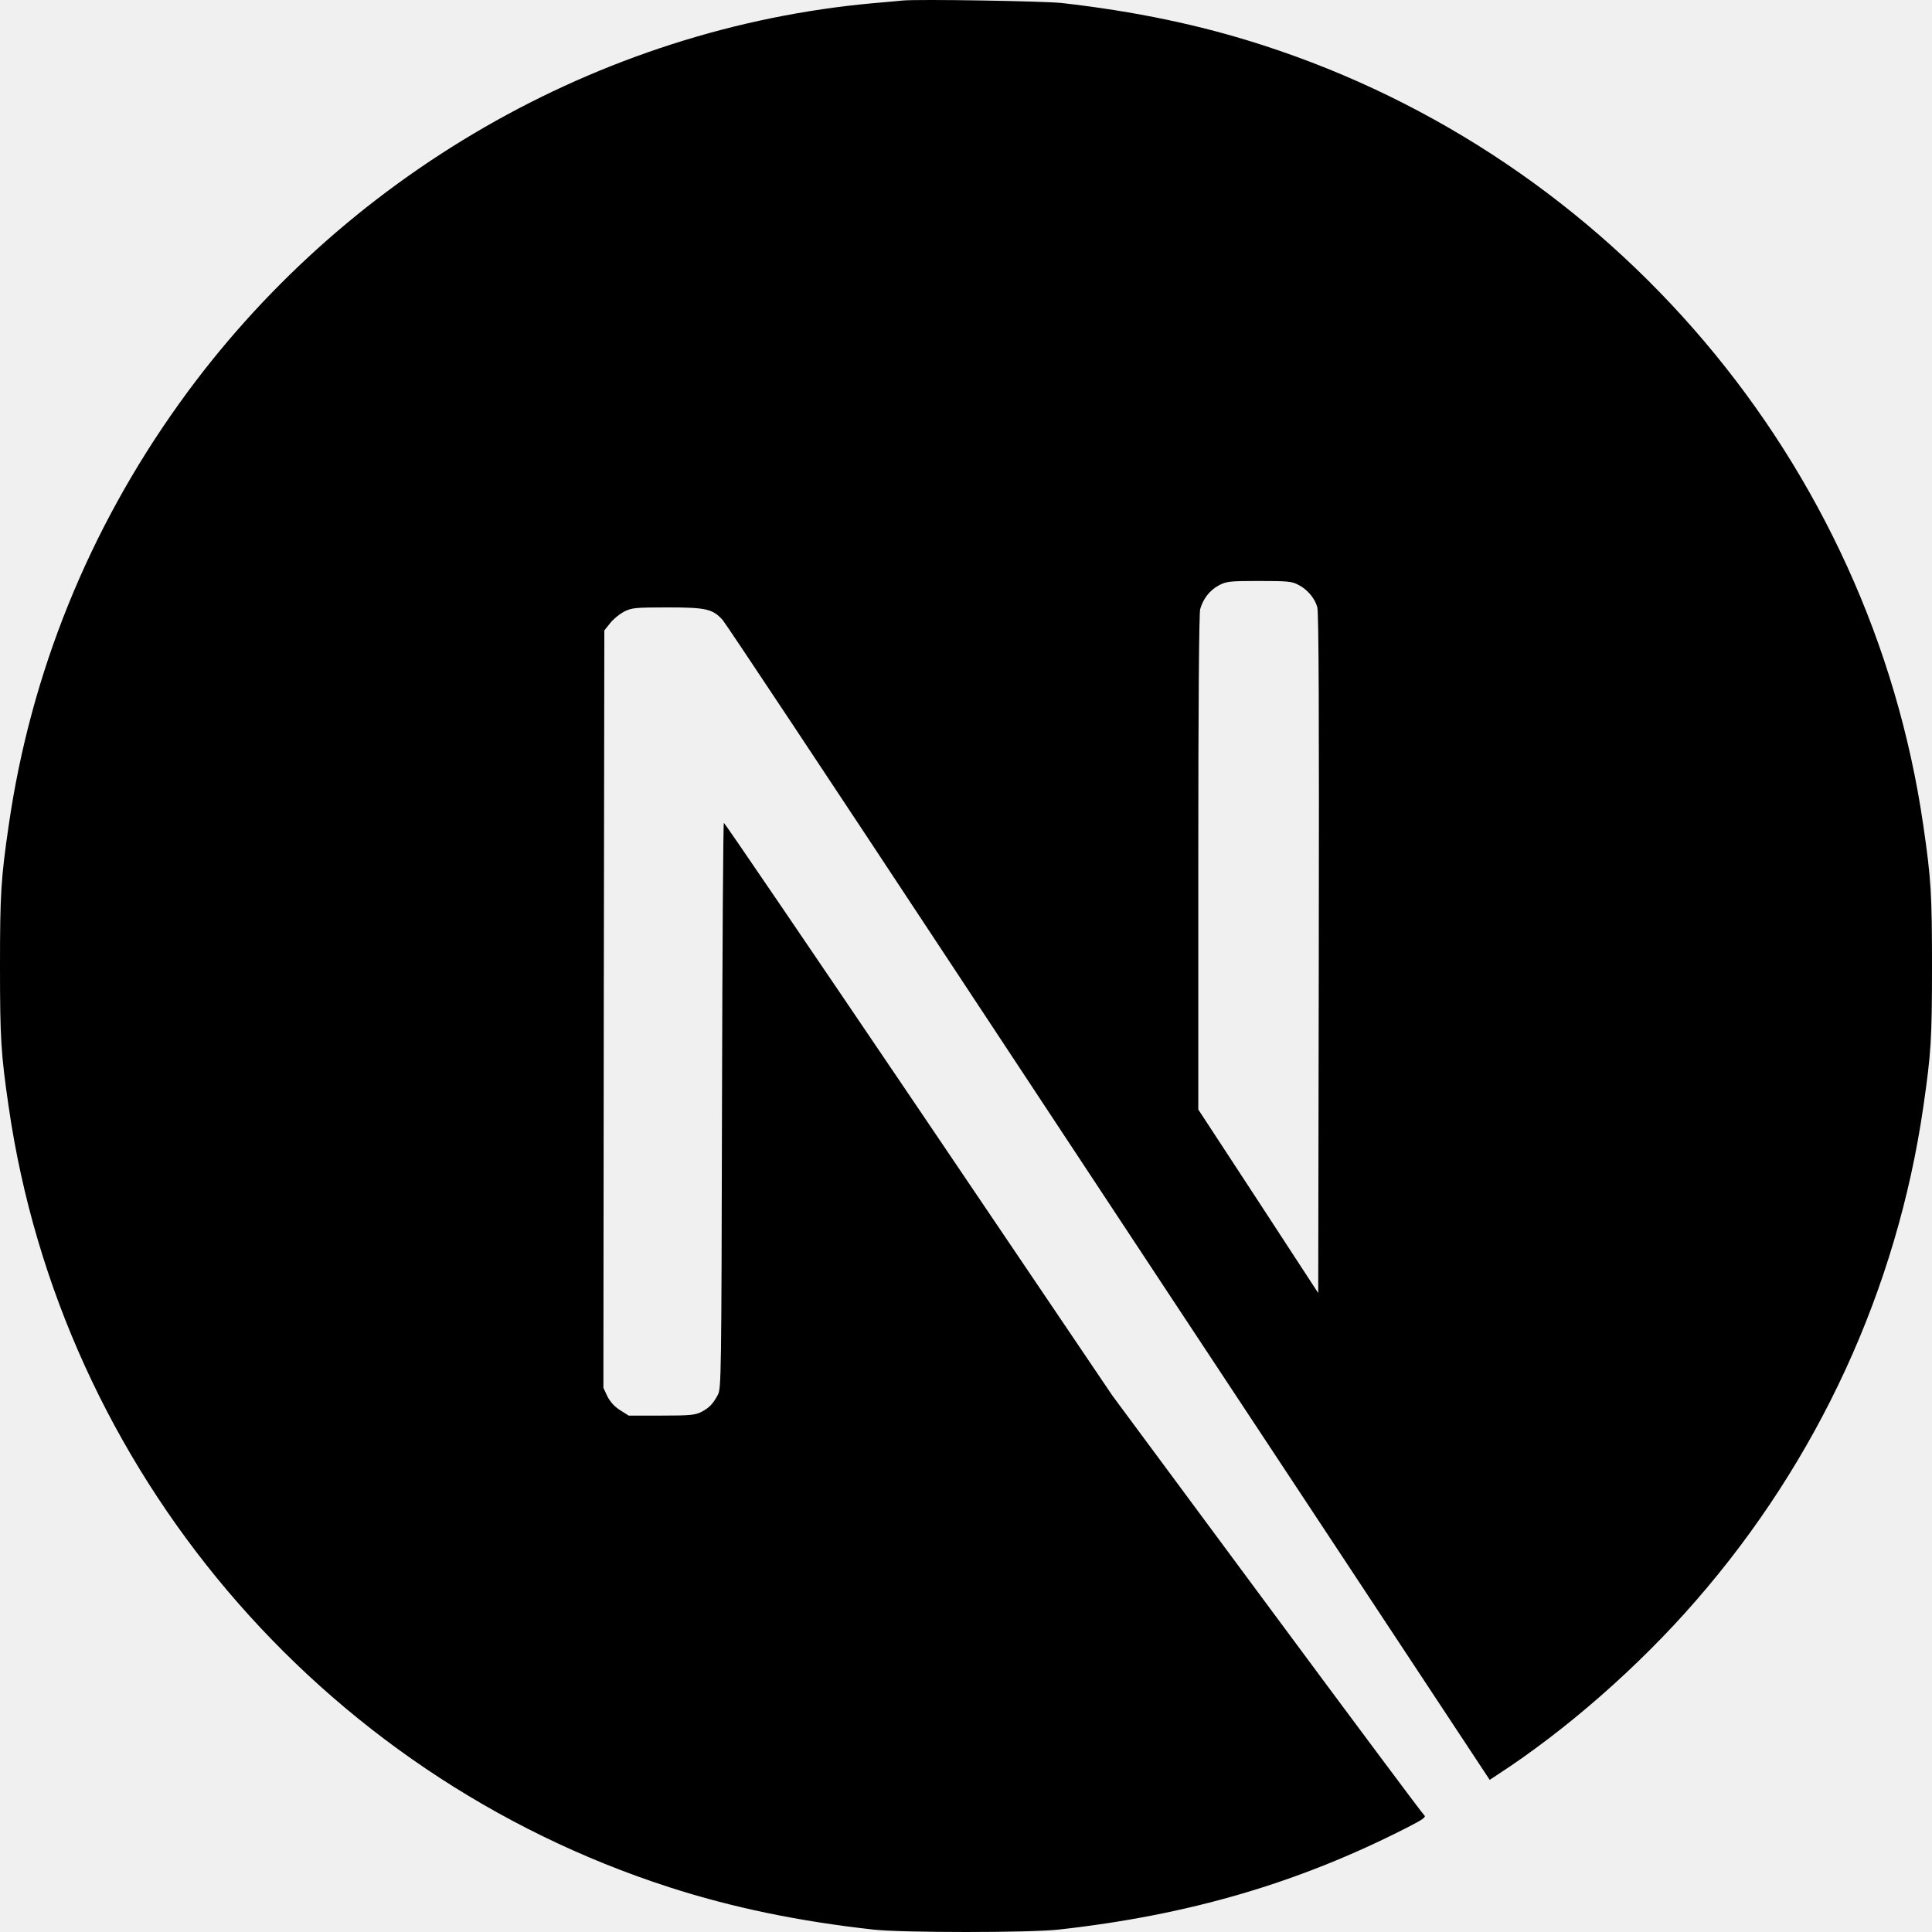
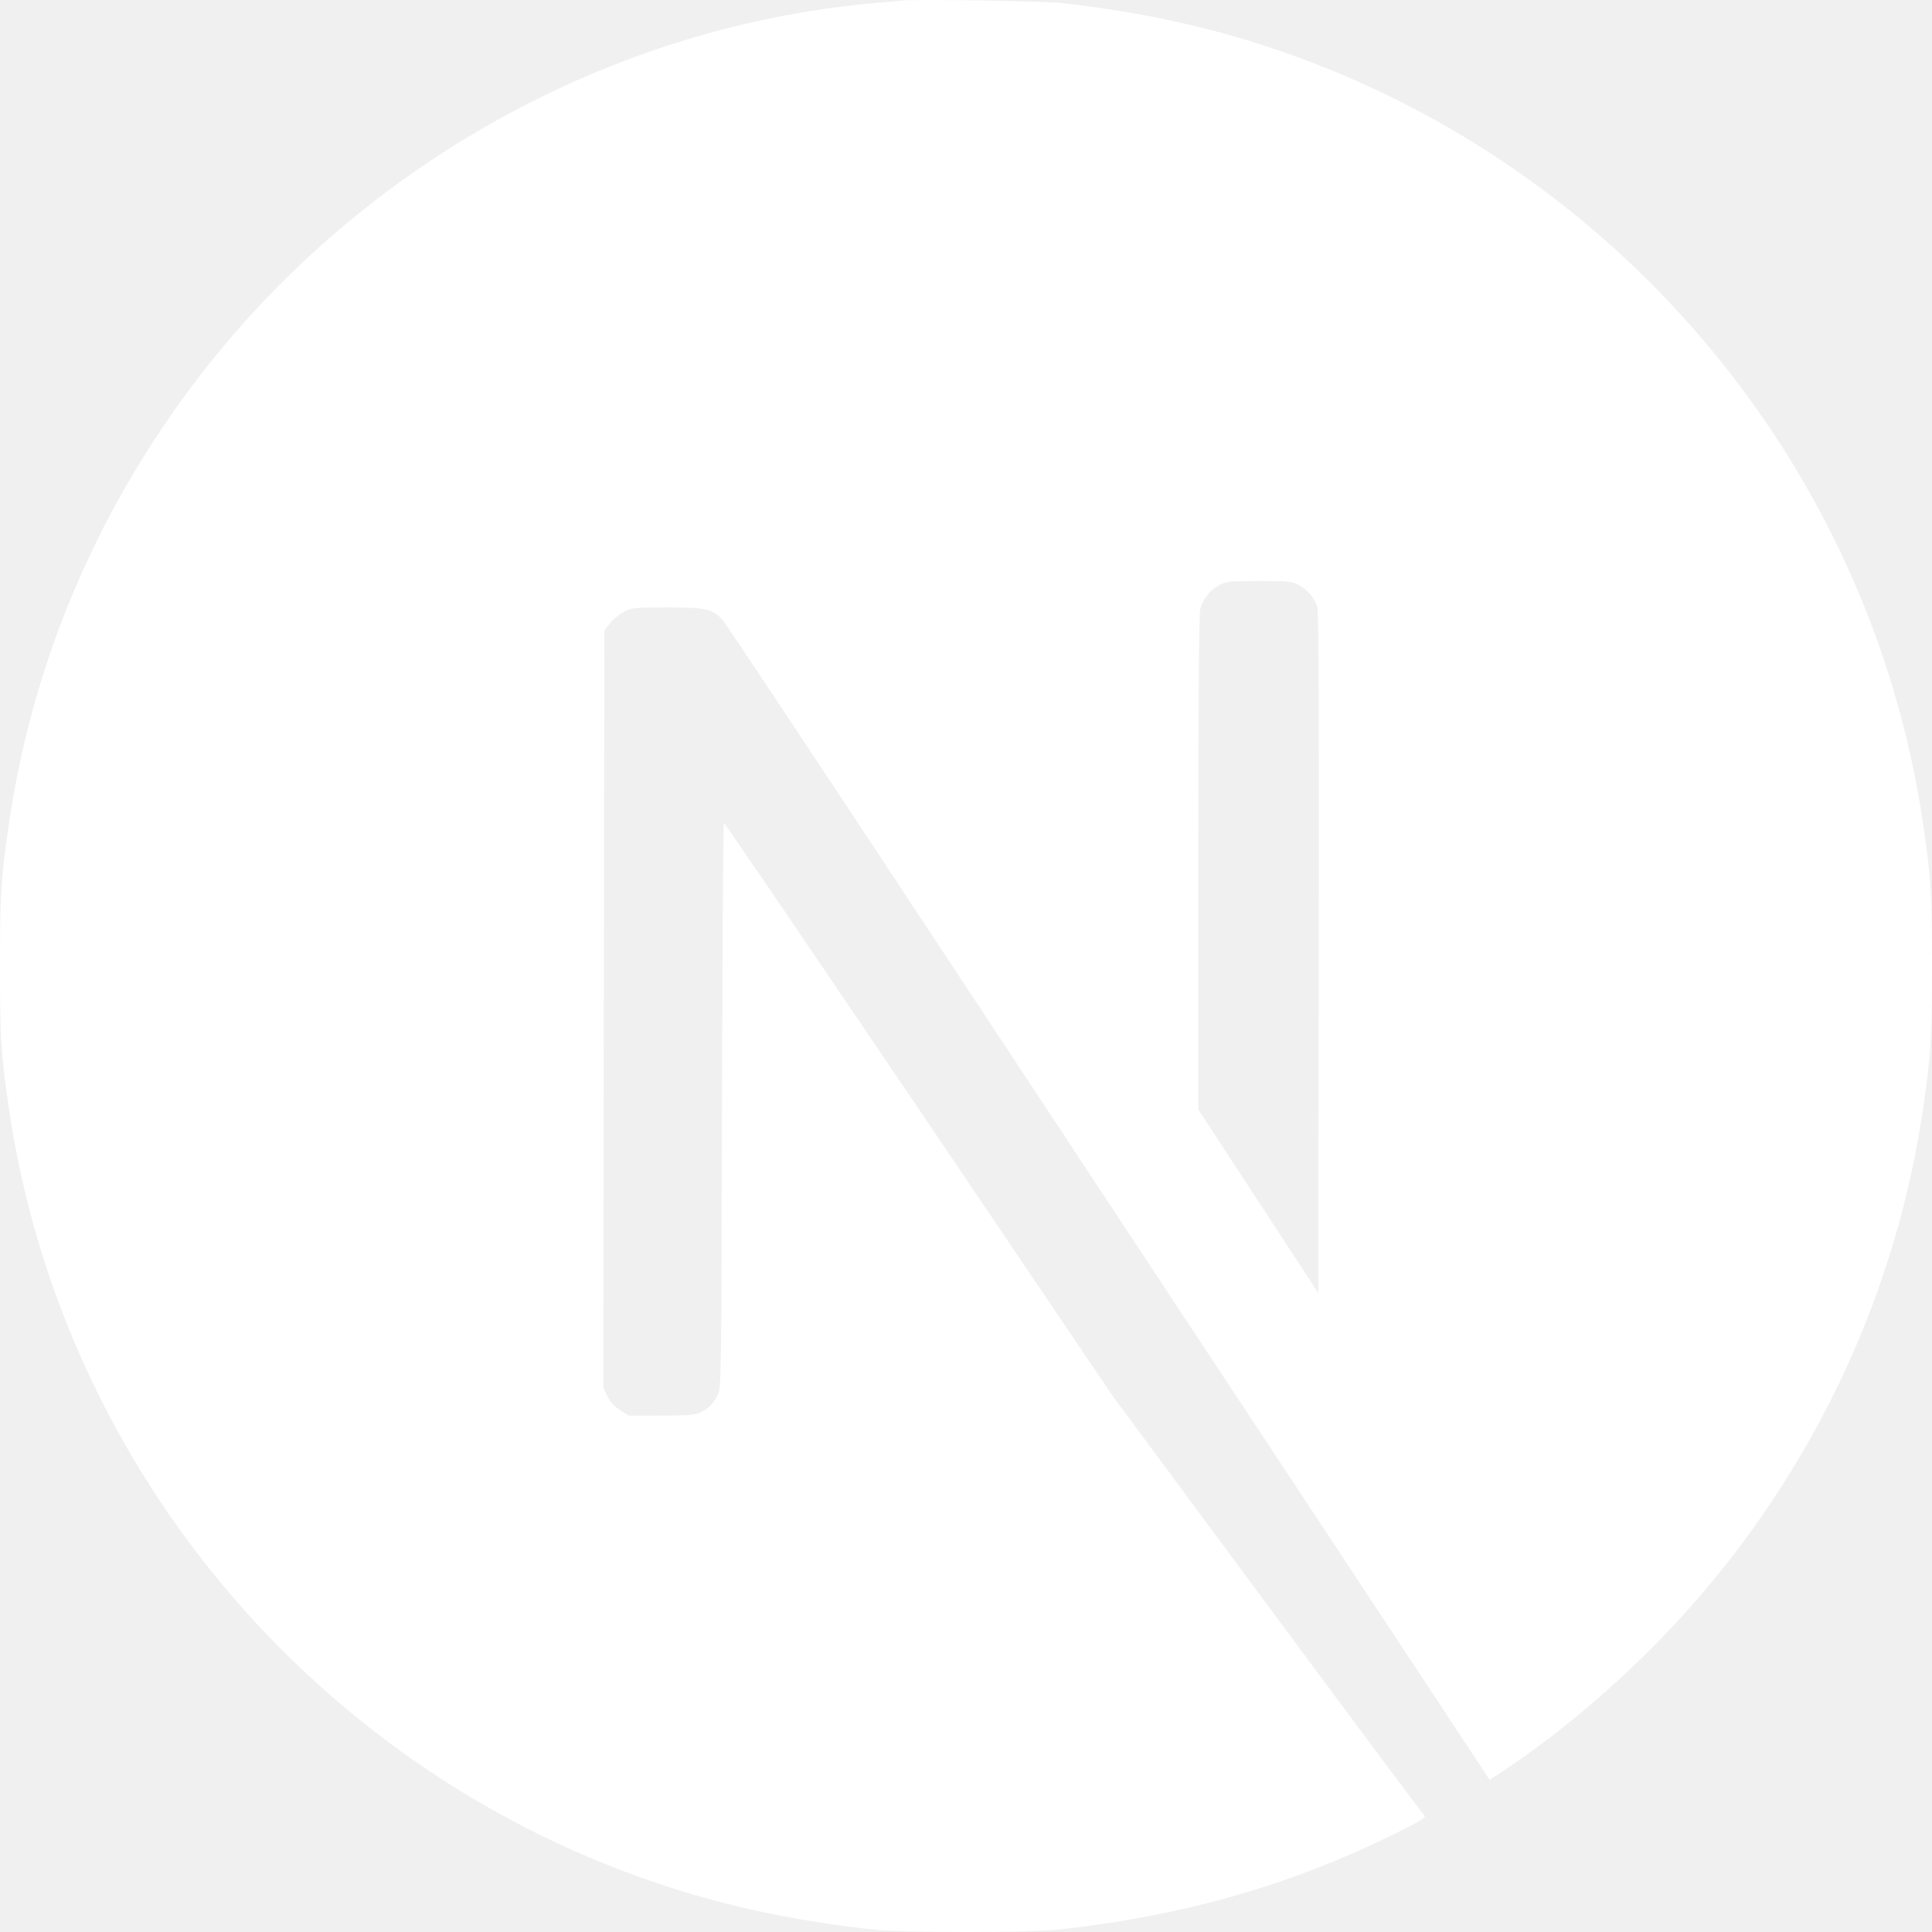
<svg xmlns="http://www.w3.org/2000/svg" width="256" height="256" viewBox="0 0 256 256" fill="none">
-   <path d="M119.617 0.069C119.066 0.119 117.315 0.294 115.738 0.419C79.377 3.697 45.319 23.313 23.748 53.463C11.736 70.227 4.054 89.243 1.151 109.385C0.125 116.415 0 118.492 0 128.025C0 137.558 0.125 139.635 1.151 146.666C8.108 194.73 42.316 235.114 88.712 250.076C97.02 252.754 105.778 254.58 115.738 255.681C119.617 256.106 136.383 256.106 140.262 255.681C157.454 253.779 172.018 249.526 186.382 242.195C188.584 241.069 189.01 240.769 188.709 240.518C188.509 240.368 179.125 227.783 167.864 212.57L147.394 184.922L121.744 146.966C107.63 126.098 96.019 109.034 95.919 109.034C95.819 109.009 95.719 125.873 95.668 146.465C95.593 182.52 95.568 183.971 95.118 184.822C94.467 186.048 93.967 186.549 92.916 187.099C92.115 187.499 91.414 187.574 87.636 187.574H83.306L82.155 186.849C81.404 186.373 80.854 185.748 80.479 185.022L79.953 183.896L80.003 133.73L80.078 83.538L80.854 82.562C81.254 82.037 82.105 81.361 82.706 81.036C83.732 80.536 84.132 80.486 88.461 80.486C93.566 80.486 94.417 80.686 95.743 82.137C96.119 82.537 110.007 103.455 126.624 128.651C143.24 153.846 165.962 188.25 177.123 205.139L197.393 235.84L198.419 235.164C207.503 229.259 217.112 220.852 224.719 212.095C240.91 193.504 251.345 170.836 254.849 146.666C255.875 139.635 256 137.558 256 128.025C256 118.492 255.875 116.415 254.849 109.385C247.892 61.32 213.684 20.936 167.288 5.974C159.105 3.322 150.397 1.495 140.637 0.394C138.235 0.144 121.694 -0.131 119.617 0.069ZM172.018 77.483C173.219 78.084 174.195 79.235 174.545 80.436C174.746 81.086 174.796 94.998 174.746 126.349L174.671 171.336L166.738 159.176L158.78 147.016V114.314C158.78 93.171 158.88 81.286 159.03 80.711C159.431 79.31 160.307 78.209 161.508 77.558C162.534 77.033 162.909 76.983 166.838 76.983C170.542 76.983 171.192 77.033 172.018 77.483Z" fill="black" />
+   <path d="M119.617 0.069C119.066 0.119 117.315 0.294 115.738 0.419C79.377 3.697 45.319 23.313 23.748 53.463C11.736 70.227 4.054 89.243 1.151 109.385C0.125 116.415 0 118.492 0 128.025C0 137.558 0.125 139.635 1.151 146.666C8.108 194.73 42.316 235.114 88.712 250.076C97.02 252.754 105.778 254.58 115.738 255.681C119.617 256.106 136.383 256.106 140.262 255.681C157.454 253.779 172.018 249.526 186.382 242.195C188.584 241.069 189.01 240.769 188.709 240.518C188.509 240.368 179.125 227.783 167.864 212.57L147.394 184.922L121.744 146.966C107.63 126.098 96.019 109.034 95.919 109.034C95.819 109.009 95.719 125.873 95.668 146.465C95.593 182.52 95.568 183.971 95.118 184.822C94.467 186.048 93.967 186.549 92.916 187.099C92.115 187.499 91.414 187.574 87.636 187.574H83.306L82.155 186.849C81.404 186.373 80.854 185.748 80.479 185.022L79.953 183.896L80.003 133.73L80.078 83.538L80.854 82.562C81.254 82.037 82.105 81.361 82.706 81.036C83.732 80.536 84.132 80.486 88.461 80.486C93.566 80.486 94.417 80.686 95.743 82.137C96.119 82.537 110.007 103.455 126.624 128.651C143.24 153.846 165.962 188.25 177.123 205.139L197.393 235.84L198.419 235.164C207.503 229.259 217.112 220.852 224.719 212.095C240.91 193.504 251.345 170.836 254.849 146.666C255.875 139.635 256 137.558 256 128.025C256 118.492 255.875 116.415 254.849 109.385C247.892 61.32 213.684 20.936 167.288 5.974C159.105 3.322 150.397 1.495 140.637 0.394C138.235 0.144 121.694 -0.131 119.617 0.069ZM172.018 77.483C173.219 78.084 174.195 79.235 174.545 80.436C174.746 81.086 174.796 94.998 174.746 126.349L174.671 171.336L166.738 159.176L158.78 147.016V114.314C158.78 93.171 158.88 81.286 159.03 80.711C159.431 79.31 160.307 78.209 161.508 77.558C162.534 77.033 162.909 76.983 166.838 76.983C170.542 76.983 171.192 77.033 172.018 77.483Z" fill="white" />
</svg>
